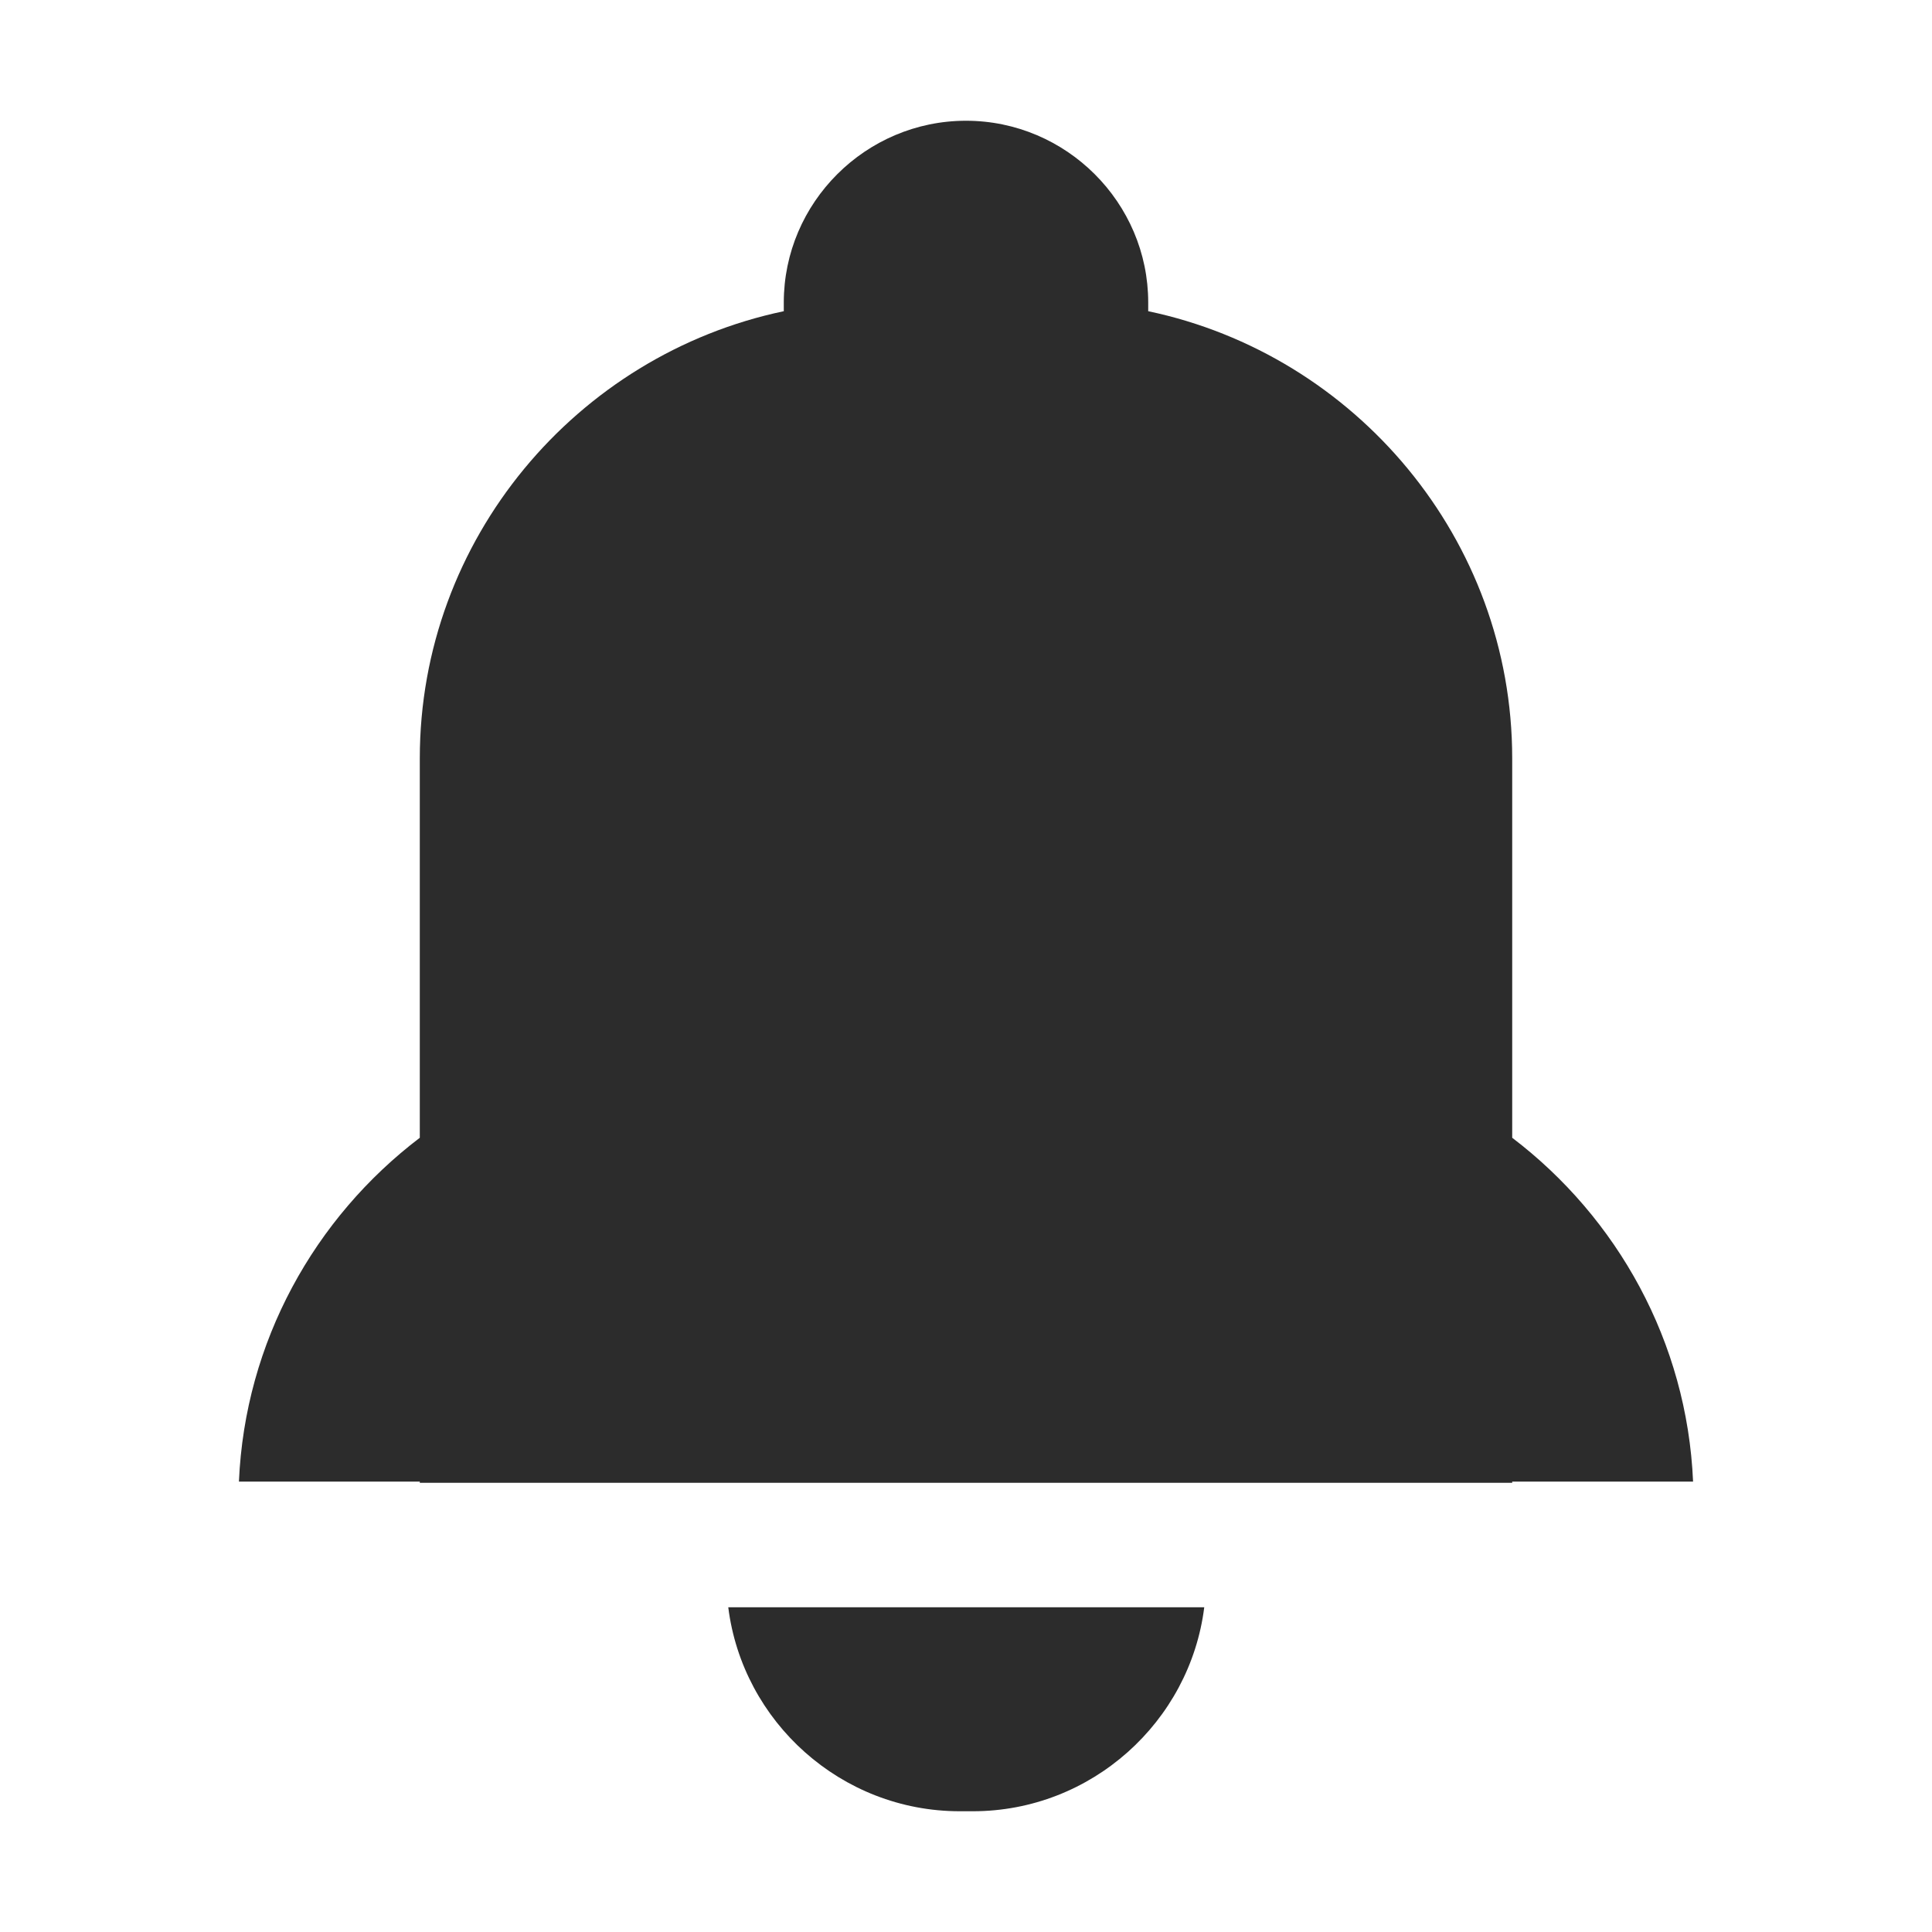
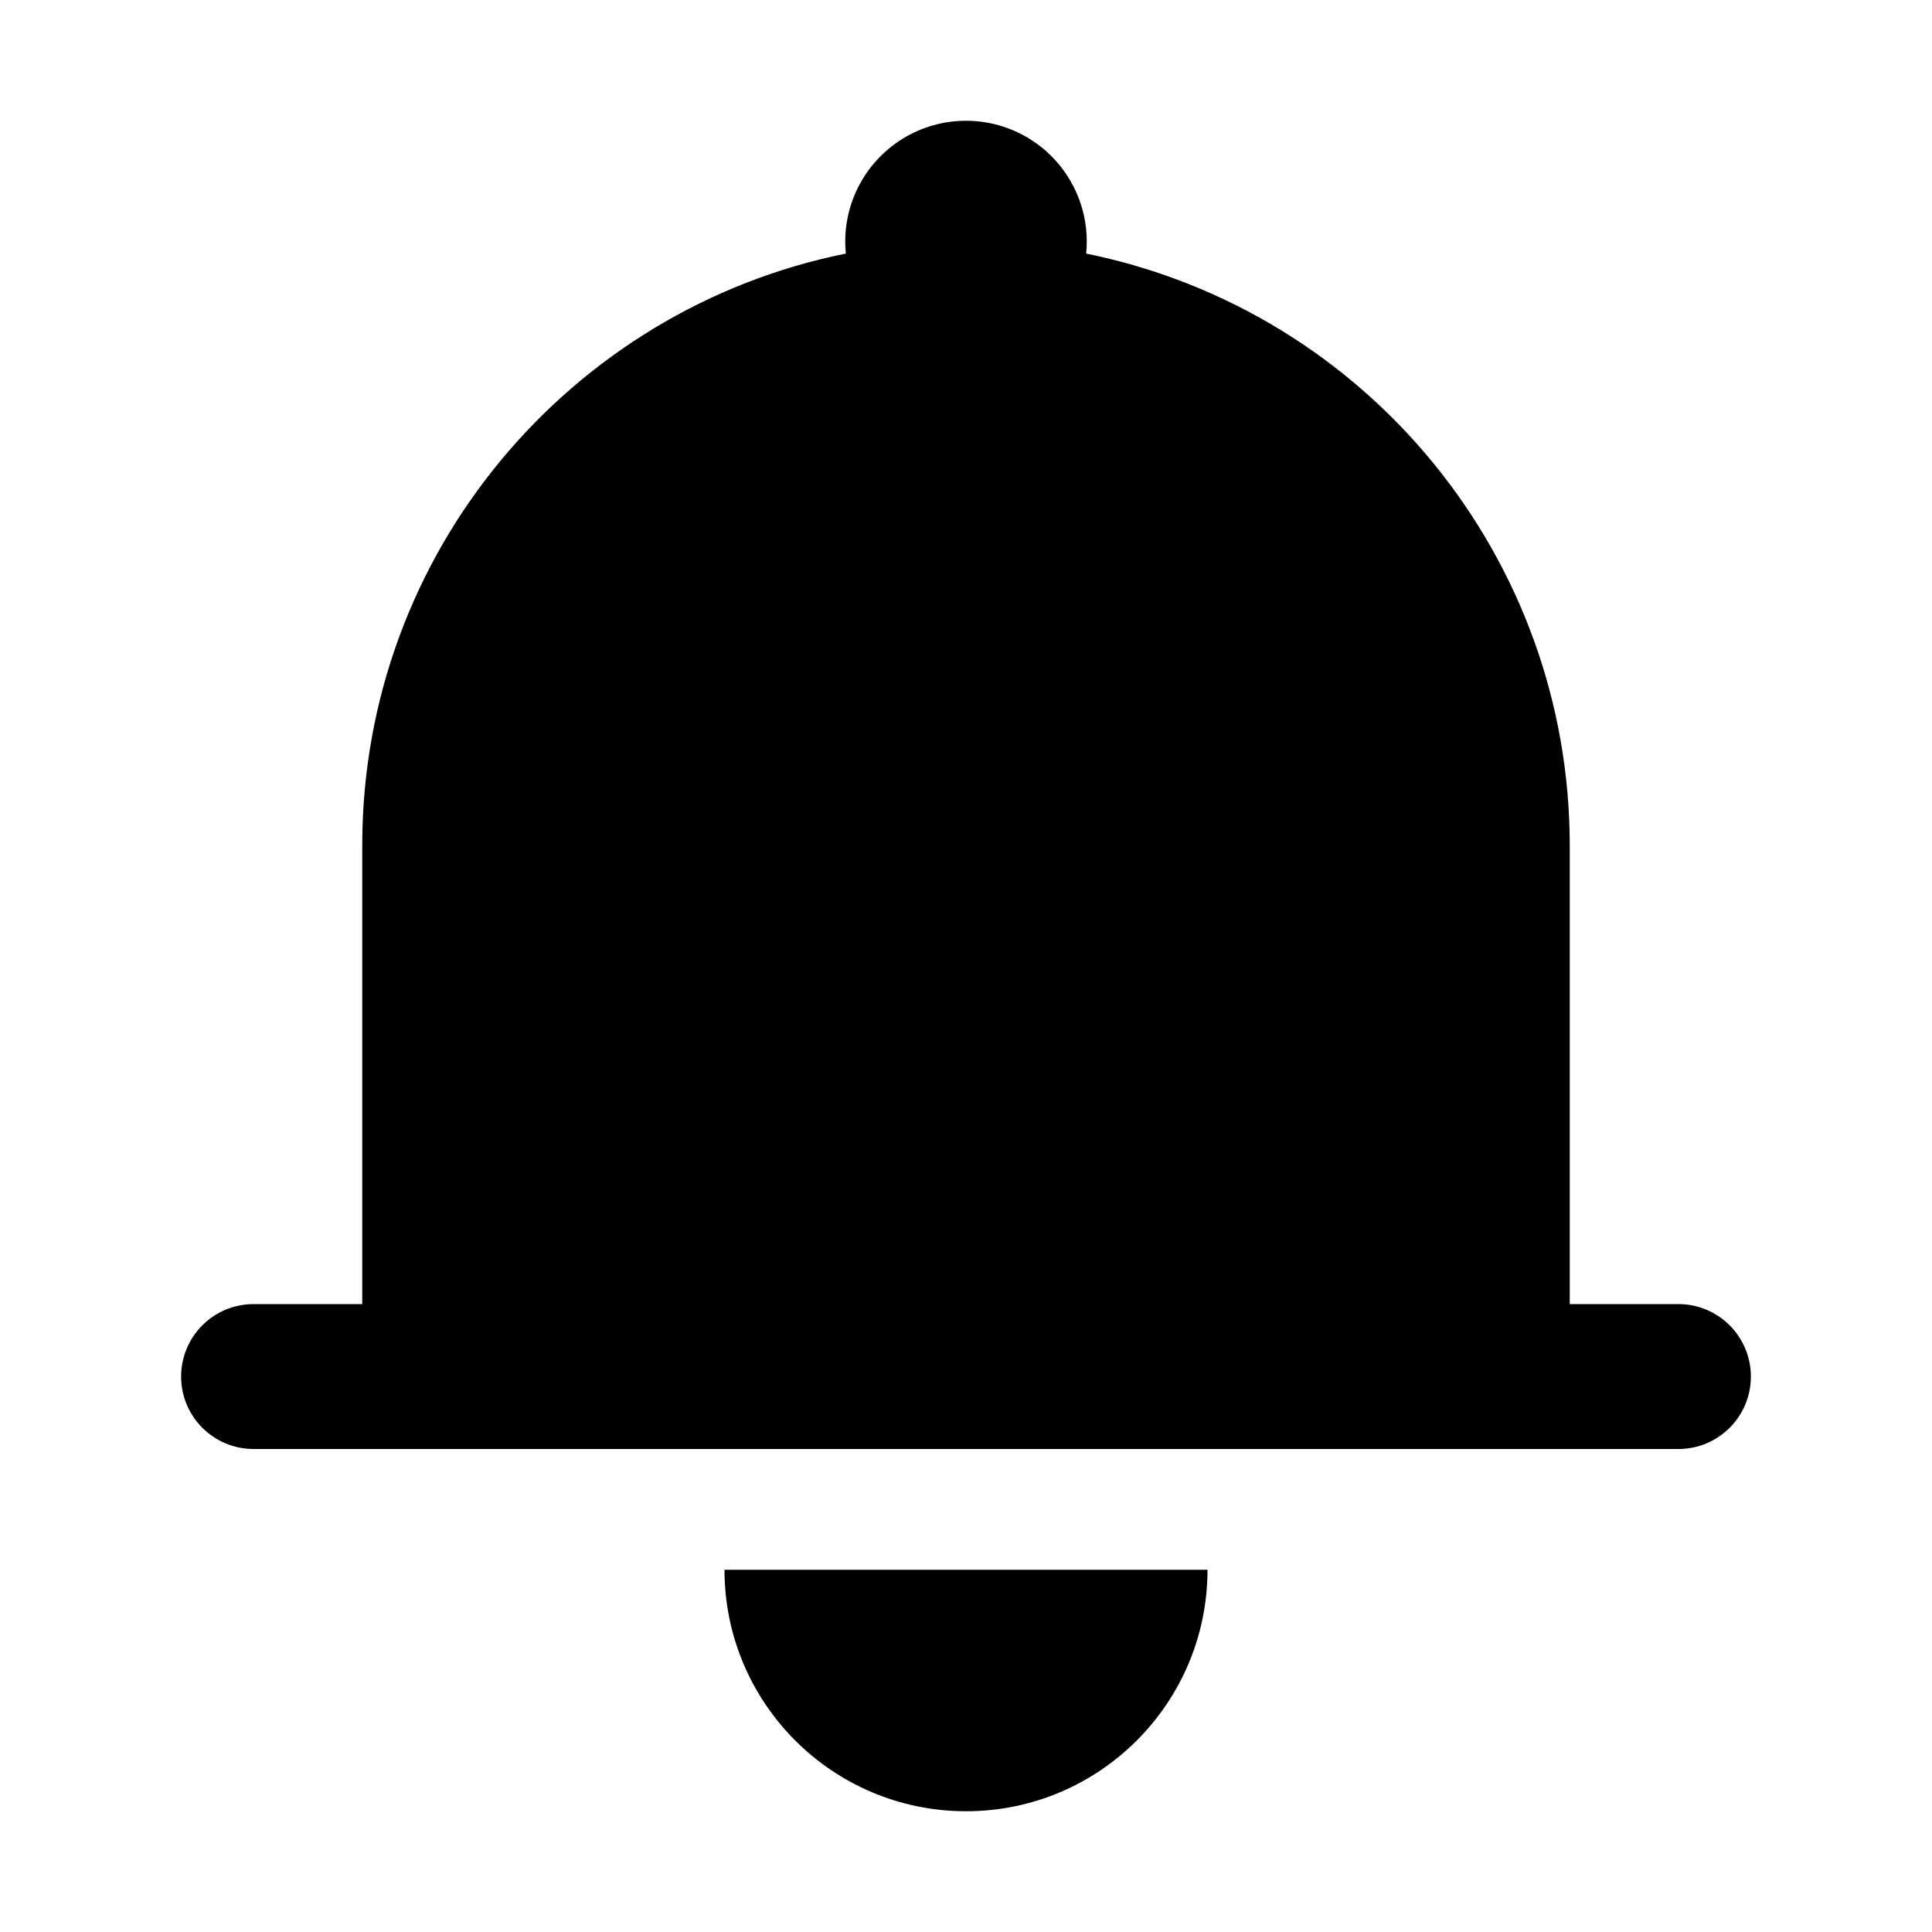
- <svg xmlns="http://www.w3.org/2000/svg" t="1572075019870" class="icon" viewBox="0 0 1024 1024" version="1.1" p-id="4254" width="300" height="300">
-   <defs>
-     <style type="text/css" />
-   </defs>
-   <path d="M897.364 785.272c-3.19-74.11-40.169-139.87-95.865-182.232V401.922c0-116.167-83.103-213.887-192.922-236.976v-4.599c0-52.99-43.46-96.347-96.576-96.347-53.119 0-96.578 43.356-96.578 96.347v4.599c-109.818 23.089-192.921 120.807-192.921 236.976V603.04c-55.698 42.362-92.677 108.12-95.867 182.232H222.5v0.649h579v-0.649H897.364zM491.625 960h23.974c62.84 0 115.085-47.399 122.679-108.123H385.993c7.596 60.722 59.841 108.121 122.681 108.121h-17.05V960h0.001z" p-id="4255" fill="#2c2c2c" />
+ <svg xmlns="http://www.w3.org/2000/svg" viewBox="0 0 1024 1024" data-v-ba633cb8="">
+   <path fill="currentColor" d="M640 832a128 128 0 0 1-256 0h256zm192-64H134.4a38.4 38.4 0 0 1 0-76.8H192V448c0-154.88 110.08-284.16 256.32-313.6a64 64 0 1 1 127.36 0A320.128 320.128 0 0 1 832 448v243.2h57.6a38.4 38.4 0 0 1 0 76.8H832z" />
</svg>
